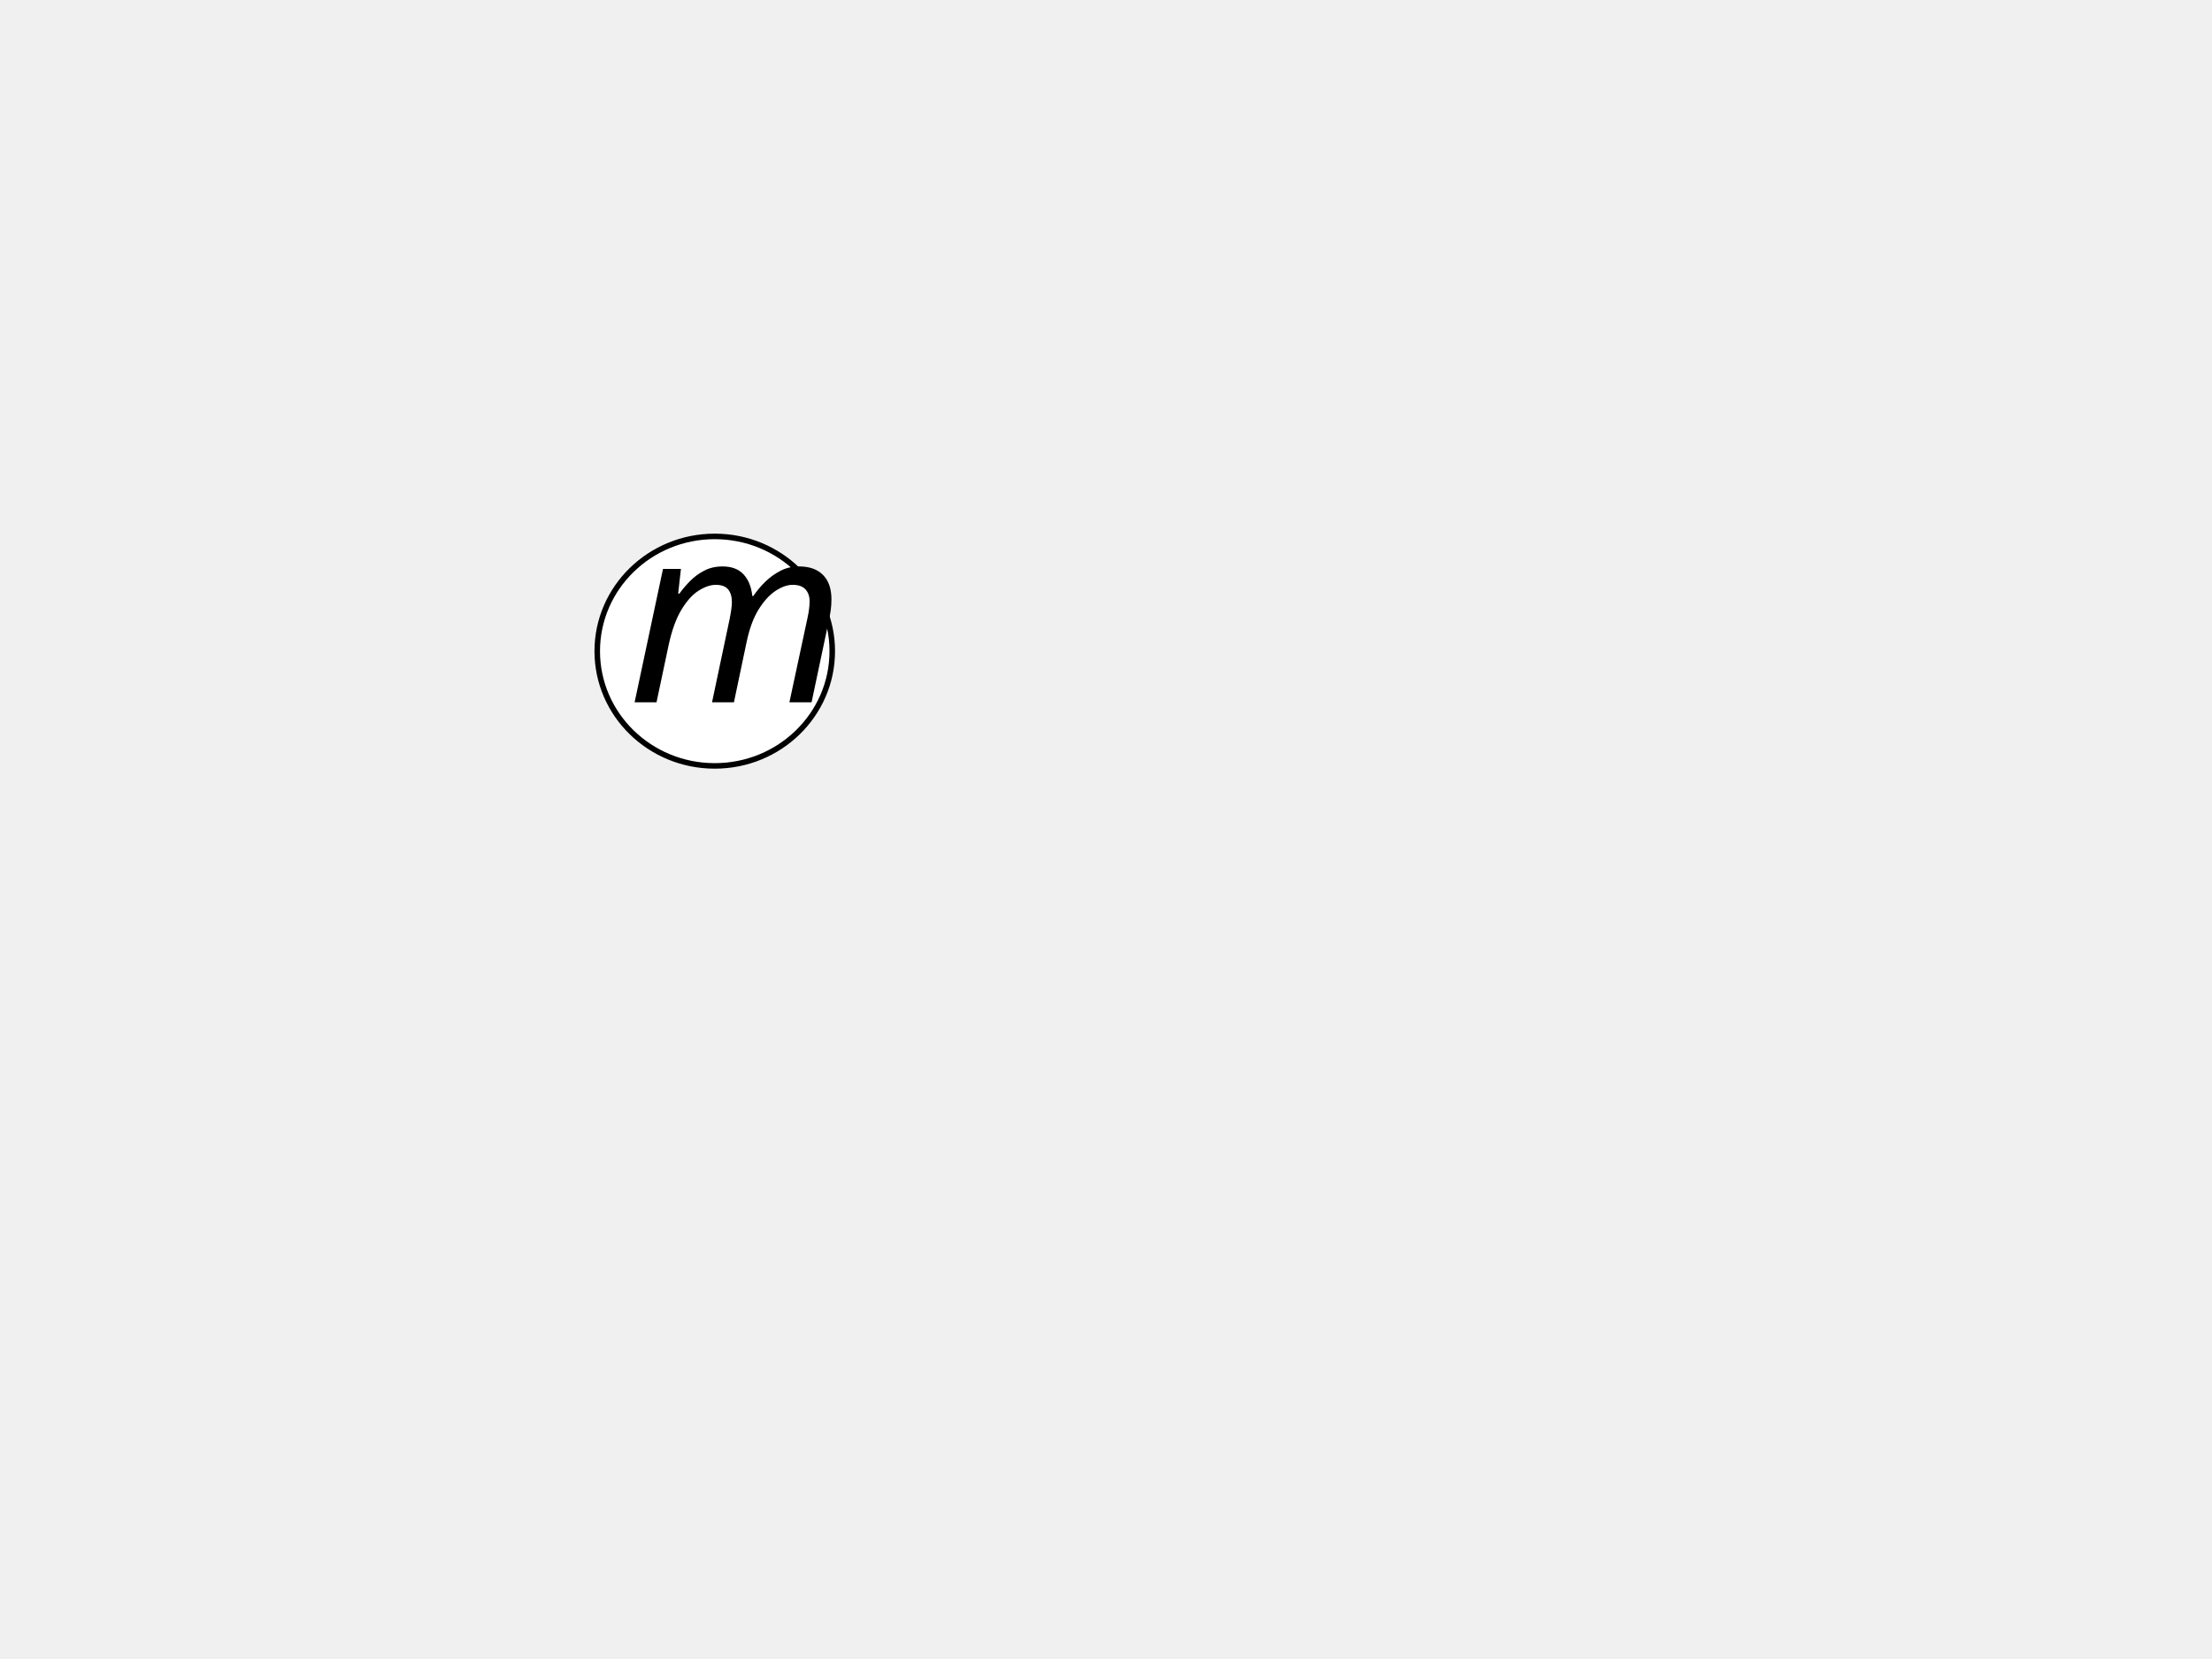
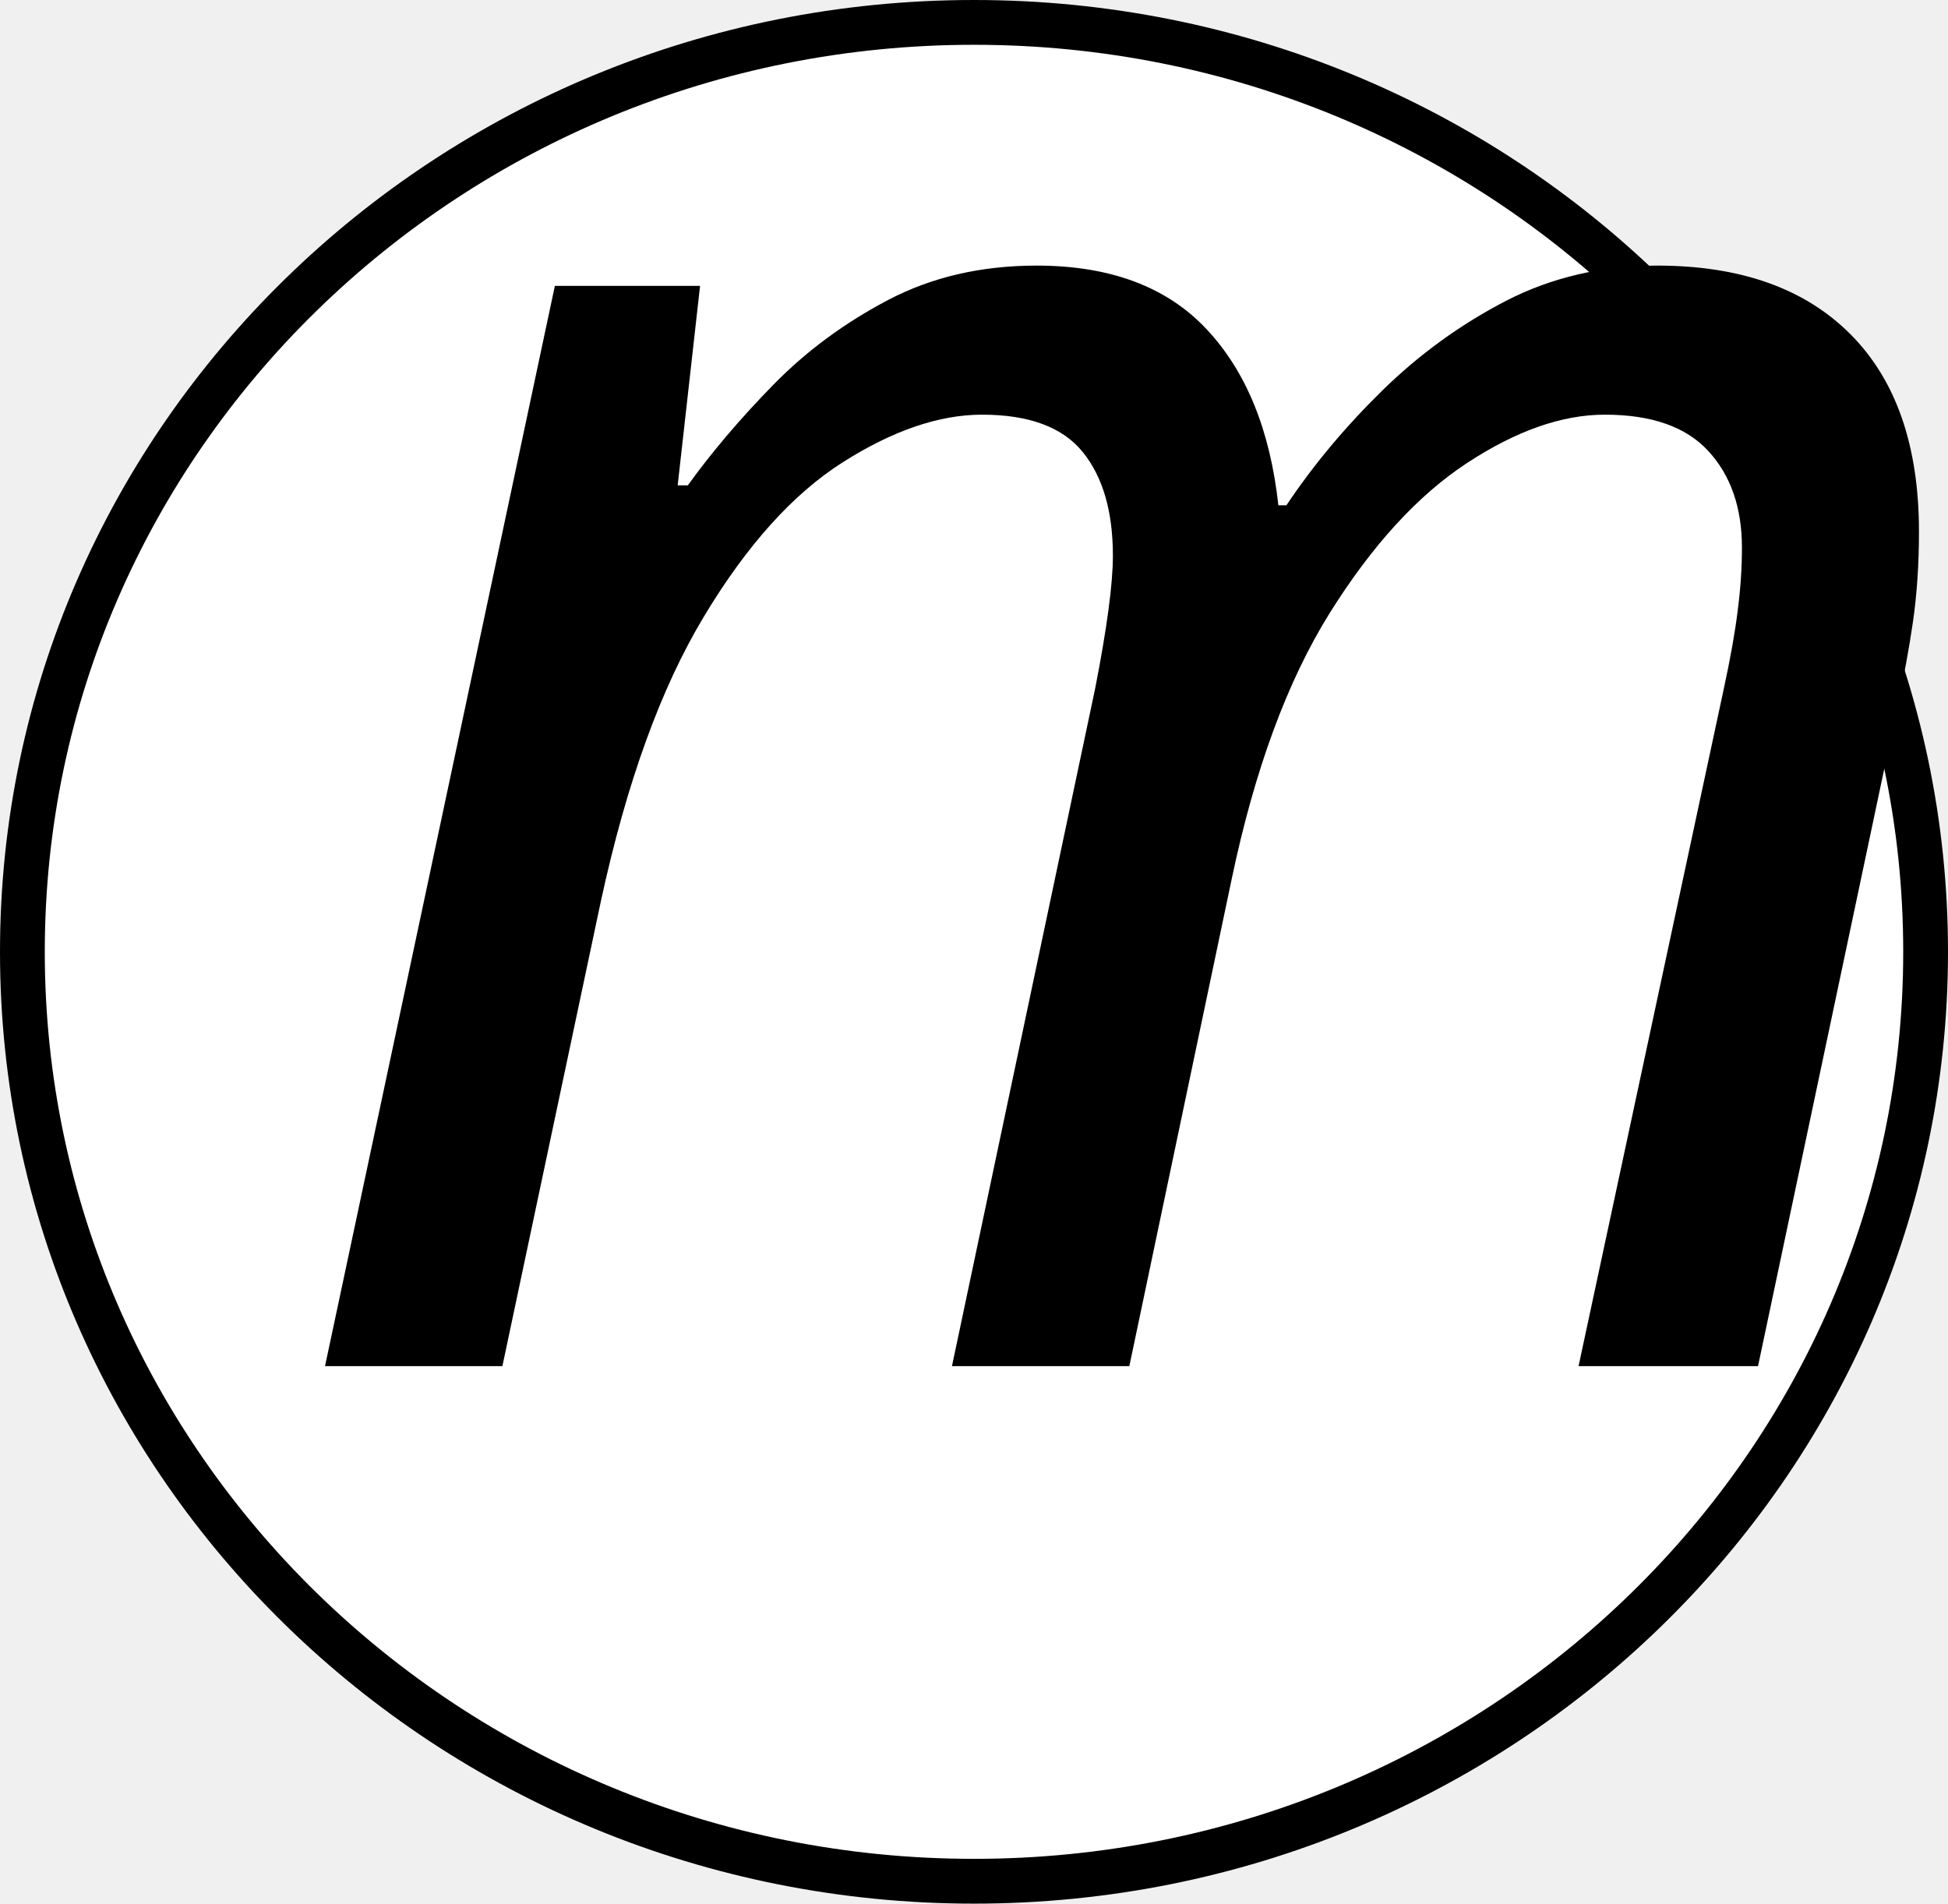
- <svg xmlns="http://www.w3.org/2000/svg" width="800" height="600">
+ <svg xmlns="http://www.w3.org/2000/svg" width="87" height="85">
  <g>
-     <ellipse stroke-width="2" ry="41.5" rx="42.5" id="svg_1" cy="235.5" cx="258.5" stroke="#000" fill="#fff" />
-     <text font-style="italic" xml:space="preserve" text-anchor="start" font-family="Noto Sans JP" font-size="90" id="svg_2" y="254" x="227" stroke-width="0" stroke="#000" fill="#000000">m</text>
+     <ellipse stroke-width="2" ry="41.5" rx="42.5" id="svg_1" cy="42.5" cx="43.5" stroke="#000" fill="#fff" />
+     <text font-style="italic" xml:space="preserve" text-anchor="start" font-family="Noto Sans JP" font-size="90" id="svg_2" y="61" x="12" stroke-width="0" stroke="#000" fill="#000000">m</text>
  </g>
</svg>
